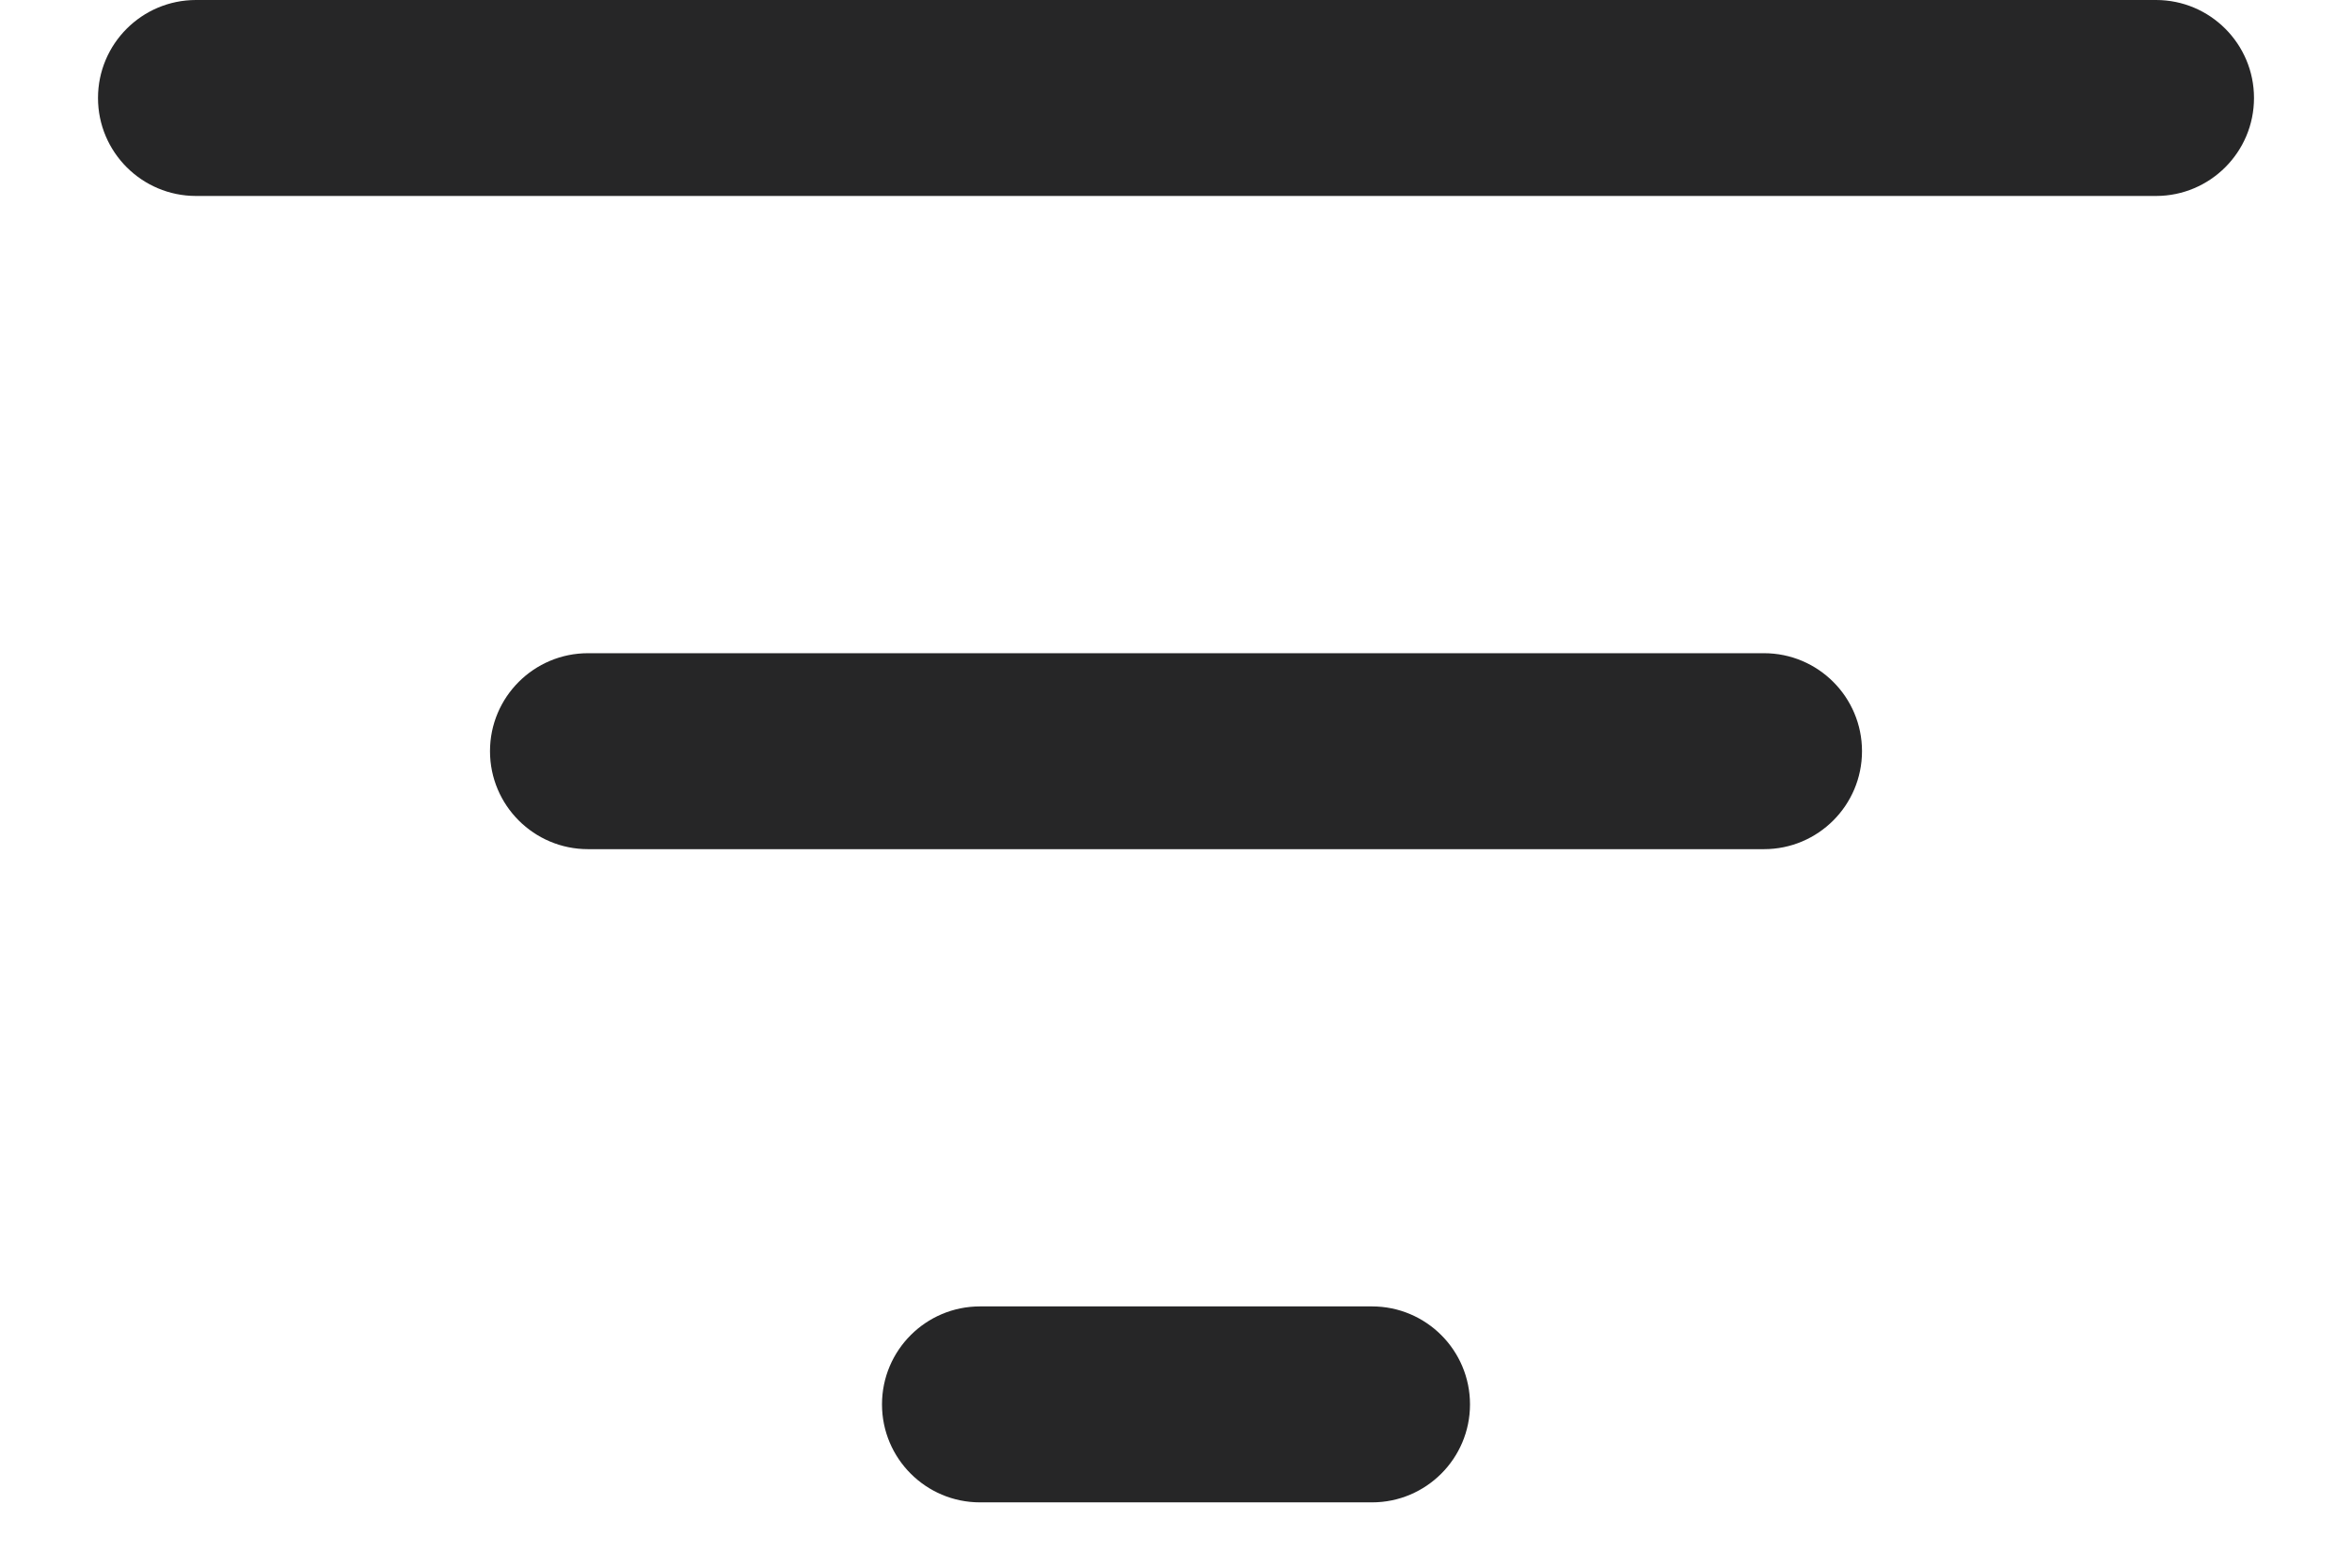
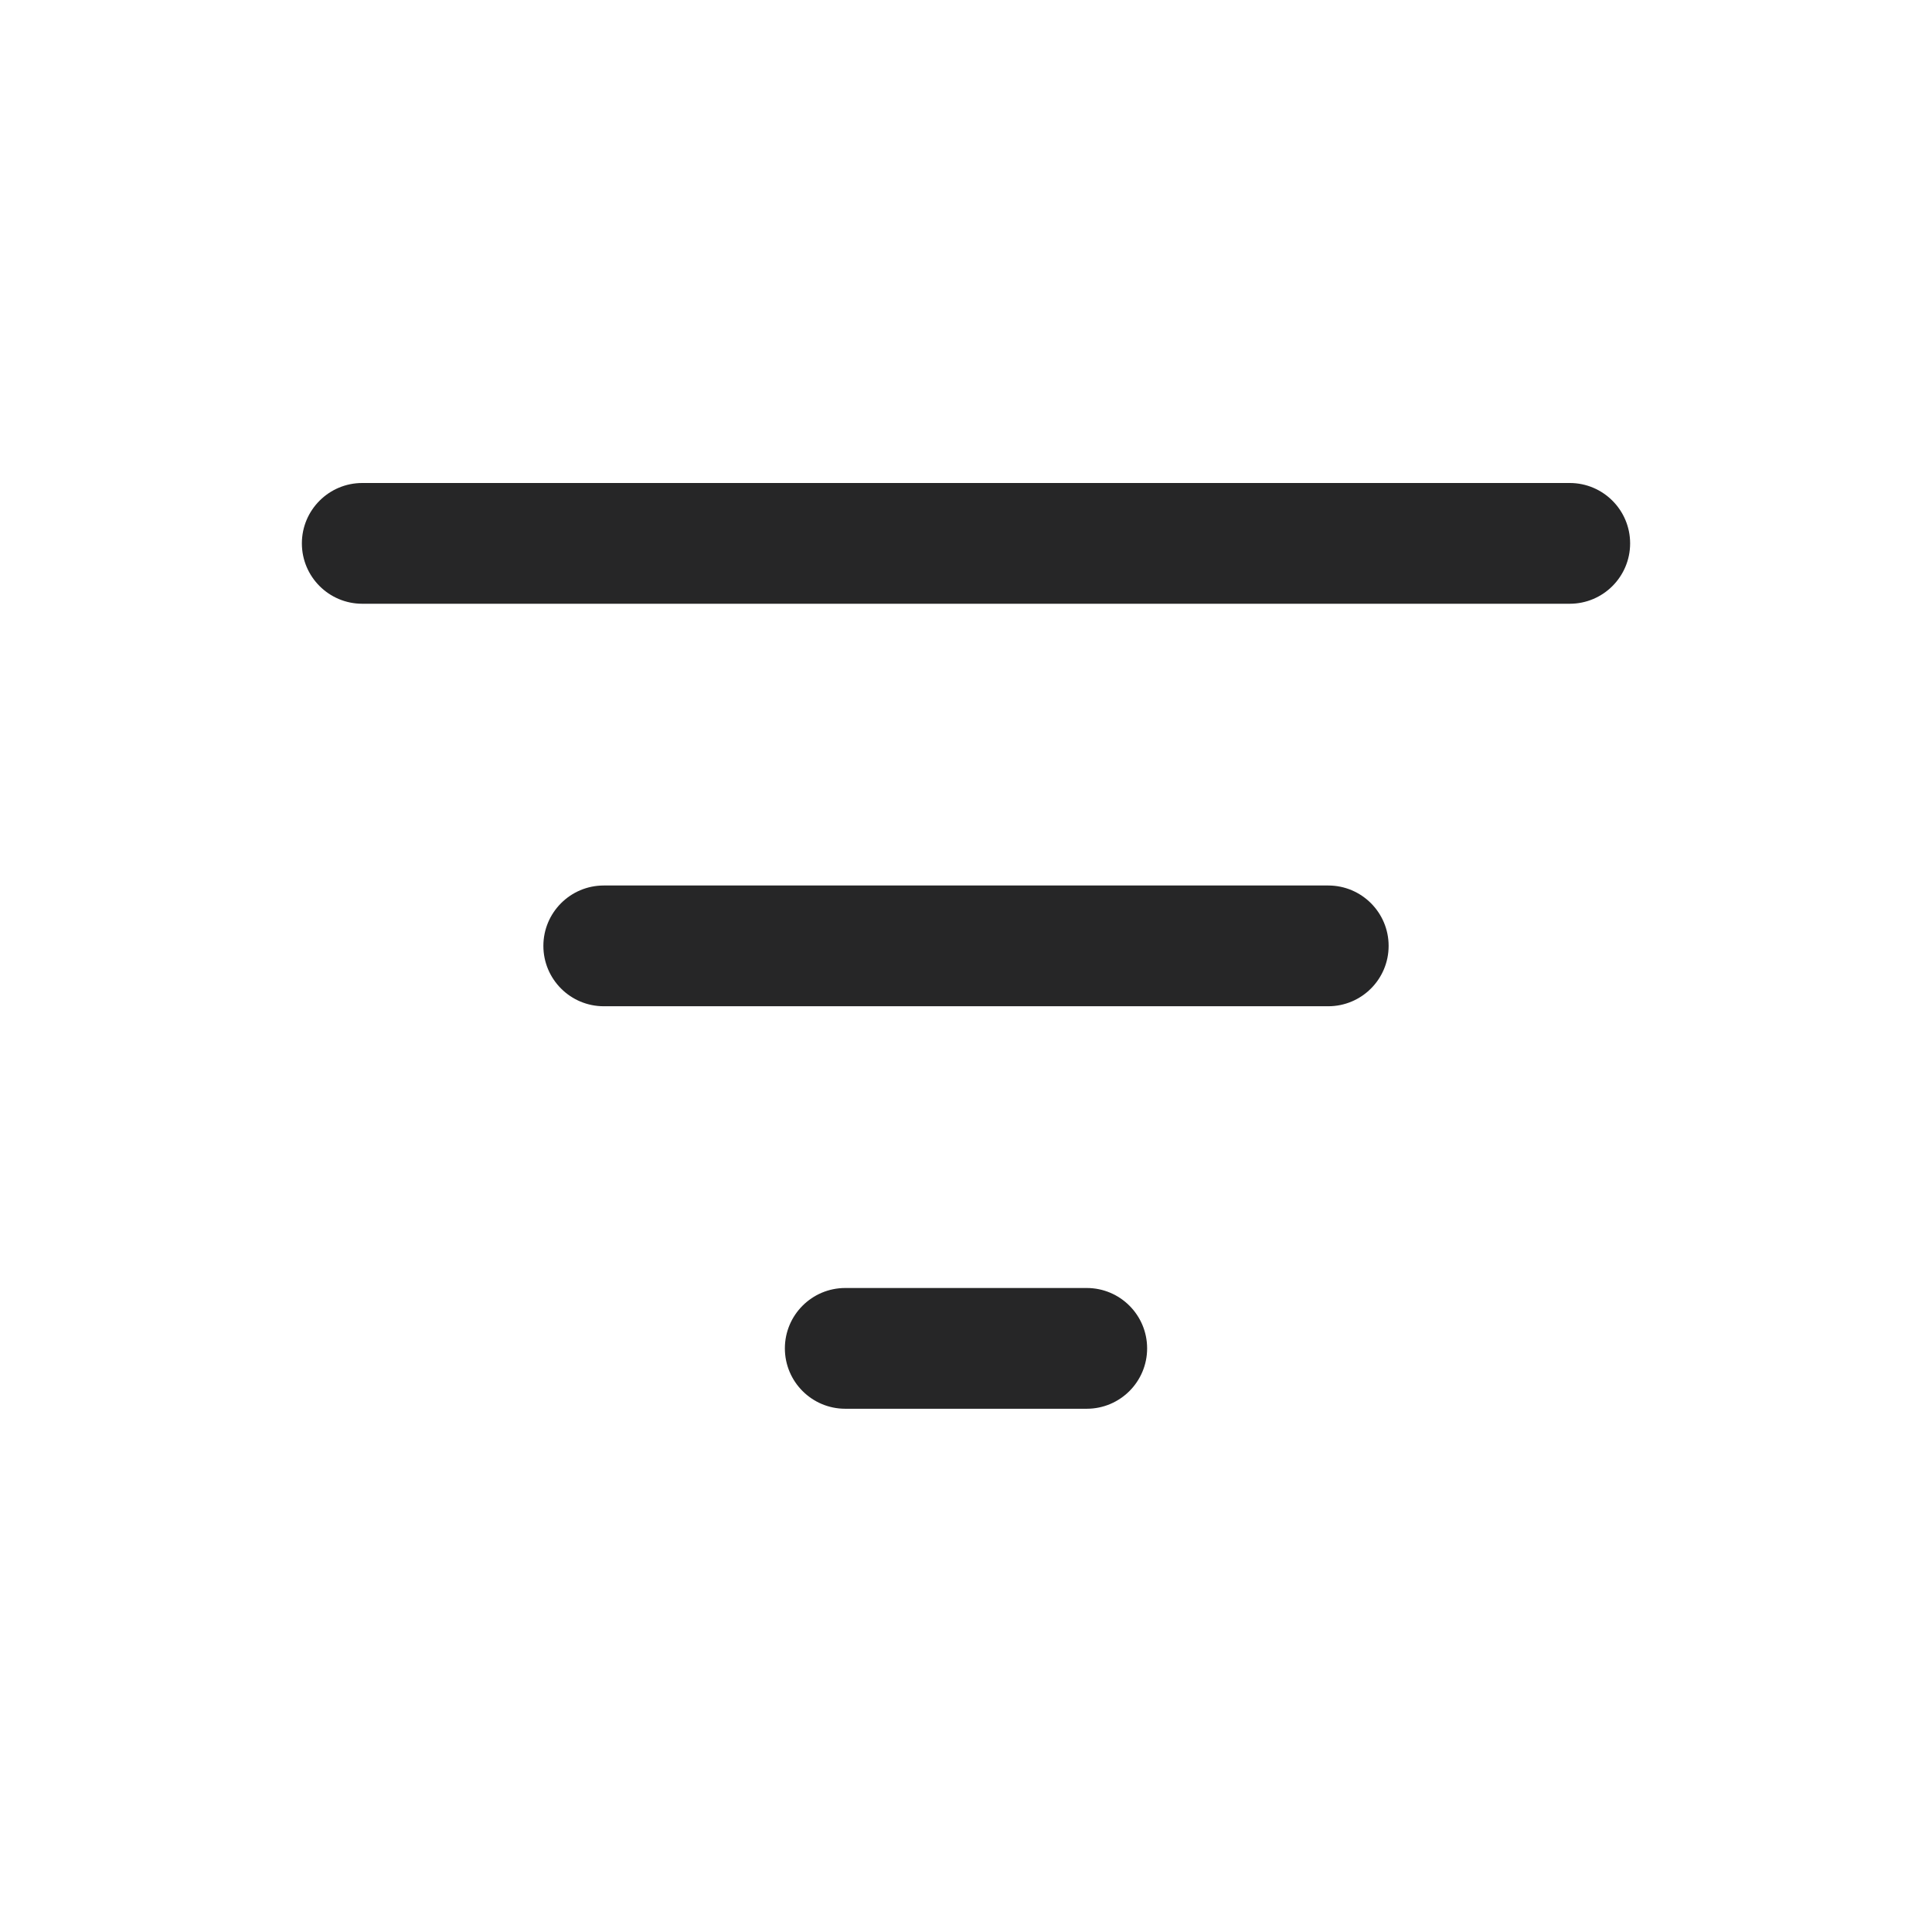
- <svg xmlns="http://www.w3.org/2000/svg" width="18" height="12" viewBox="0 0 18 12" fill="none">
-   <path d="M10.5 10C10.914 10 11.25 10.336 11.25 10.75C11.25 11.164 10.914 11.5 10.5 11.5H7.5C7.086 11.5 6.75 11.164 6.75 10.75C6.75 10.336 7.086 10 7.5 10H10.5ZM13.5 5C13.914 5 14.25 5.336 14.25 5.75C14.25 6.164 13.914 6.5 13.5 6.5H4.5C4.086 6.5 3.75 6.164 3.75 5.75C3.75 5.336 4.086 5 4.5 5H13.5ZM16.5 0C16.914 0 17.25 0.336 17.25 0.75C17.25 1.164 16.914 1.5 16.5 1.5H1.5C1.086 1.5 0.75 1.164 0.75 0.75C0.75 0.336 1.086 0 1.5 0H16.5Z" fill="#262627" />
+ <svg xmlns="http://www.w3.org/2000/svg" width="24" height="24" viewBox="0 0 24 24" fill="none">
+   <path d="M13.5 16C13.914 16 14.25 16.336 14.25 16.75C14.25 17.164 13.914 17.5 13.5 17.5H10.5C10.086 17.5 9.75 17.164 9.75 16.75C9.75 16.336 10.086 16 10.5 16H13.5ZM16.5 11C16.914 11 17.25 11.336 17.25 11.75C17.25 12.164 16.914 12.5 16.5 12.5H7.5C7.086 12.5 6.75 12.164 6.75 11.75C6.75 11.336 7.086 11 7.5 11H16.5ZM19.5 6C19.914 6 20.25 6.336 20.25 6.75C20.25 7.164 19.914 7.5 19.5 7.5H4.5C4.086 7.5 3.75 7.164 3.75 6.75C3.75 6.336 4.086 6 4.5 6H19.5Z" fill="#262627" />
</svg>
